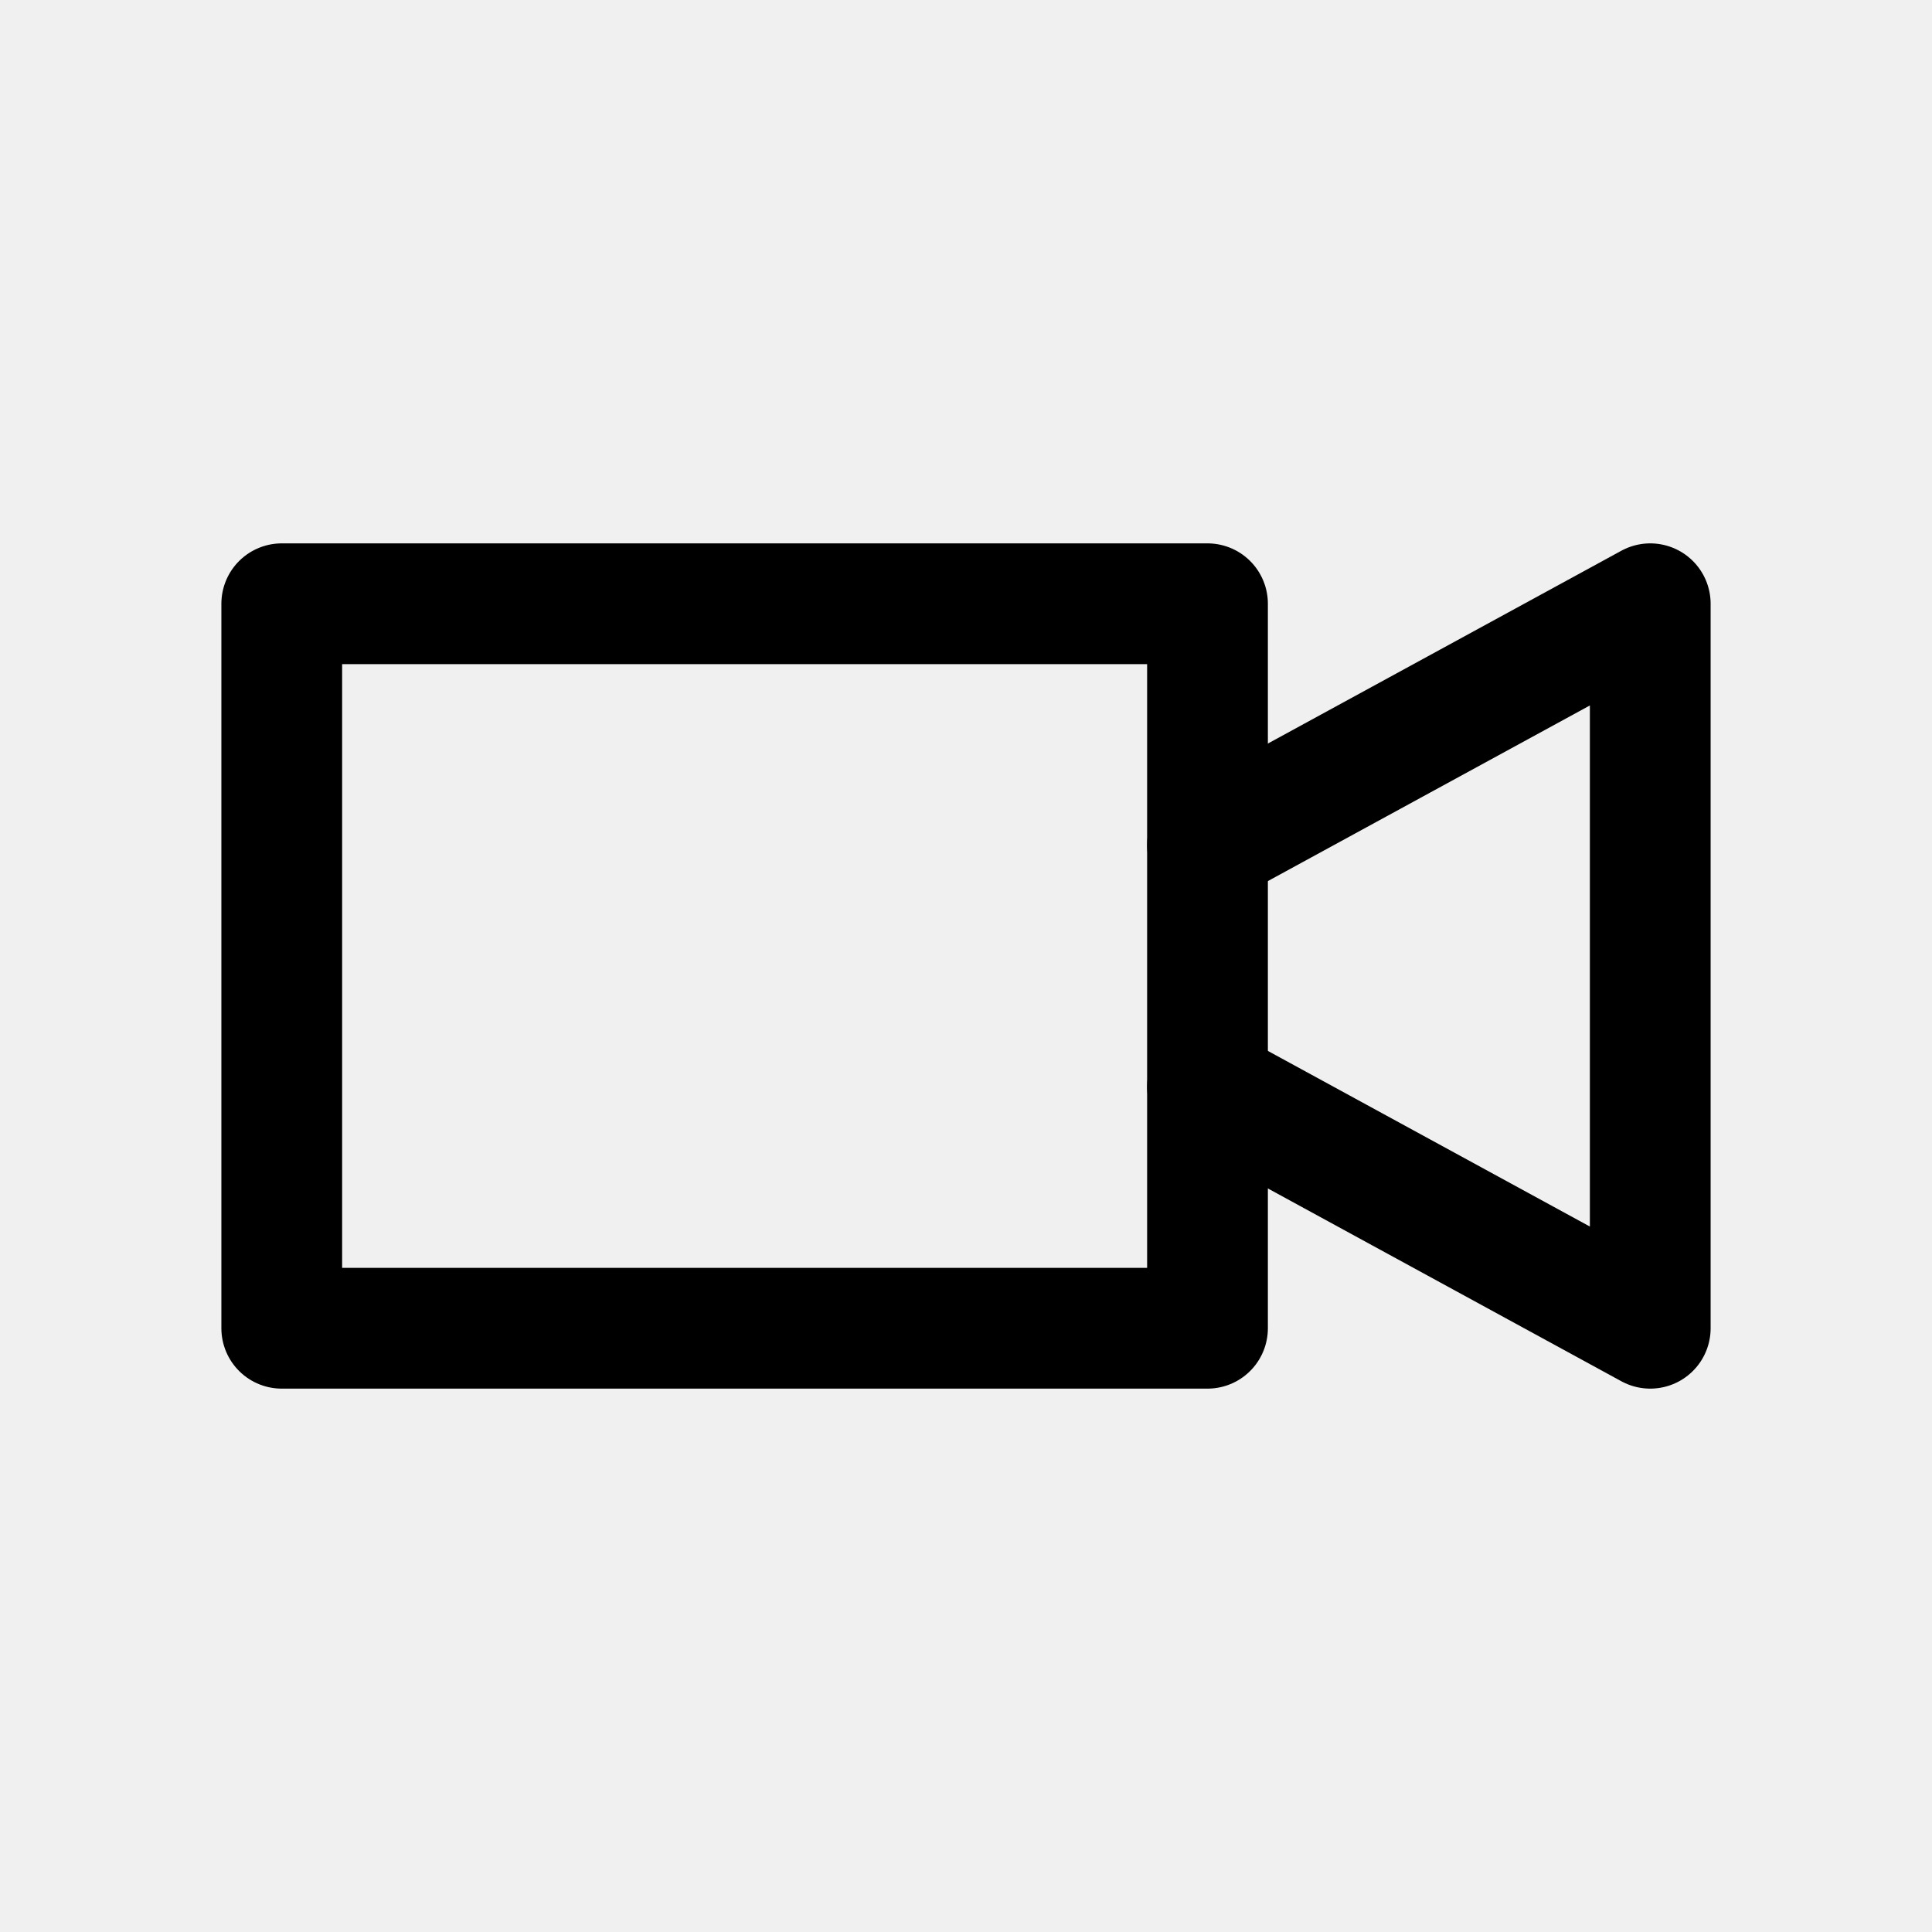
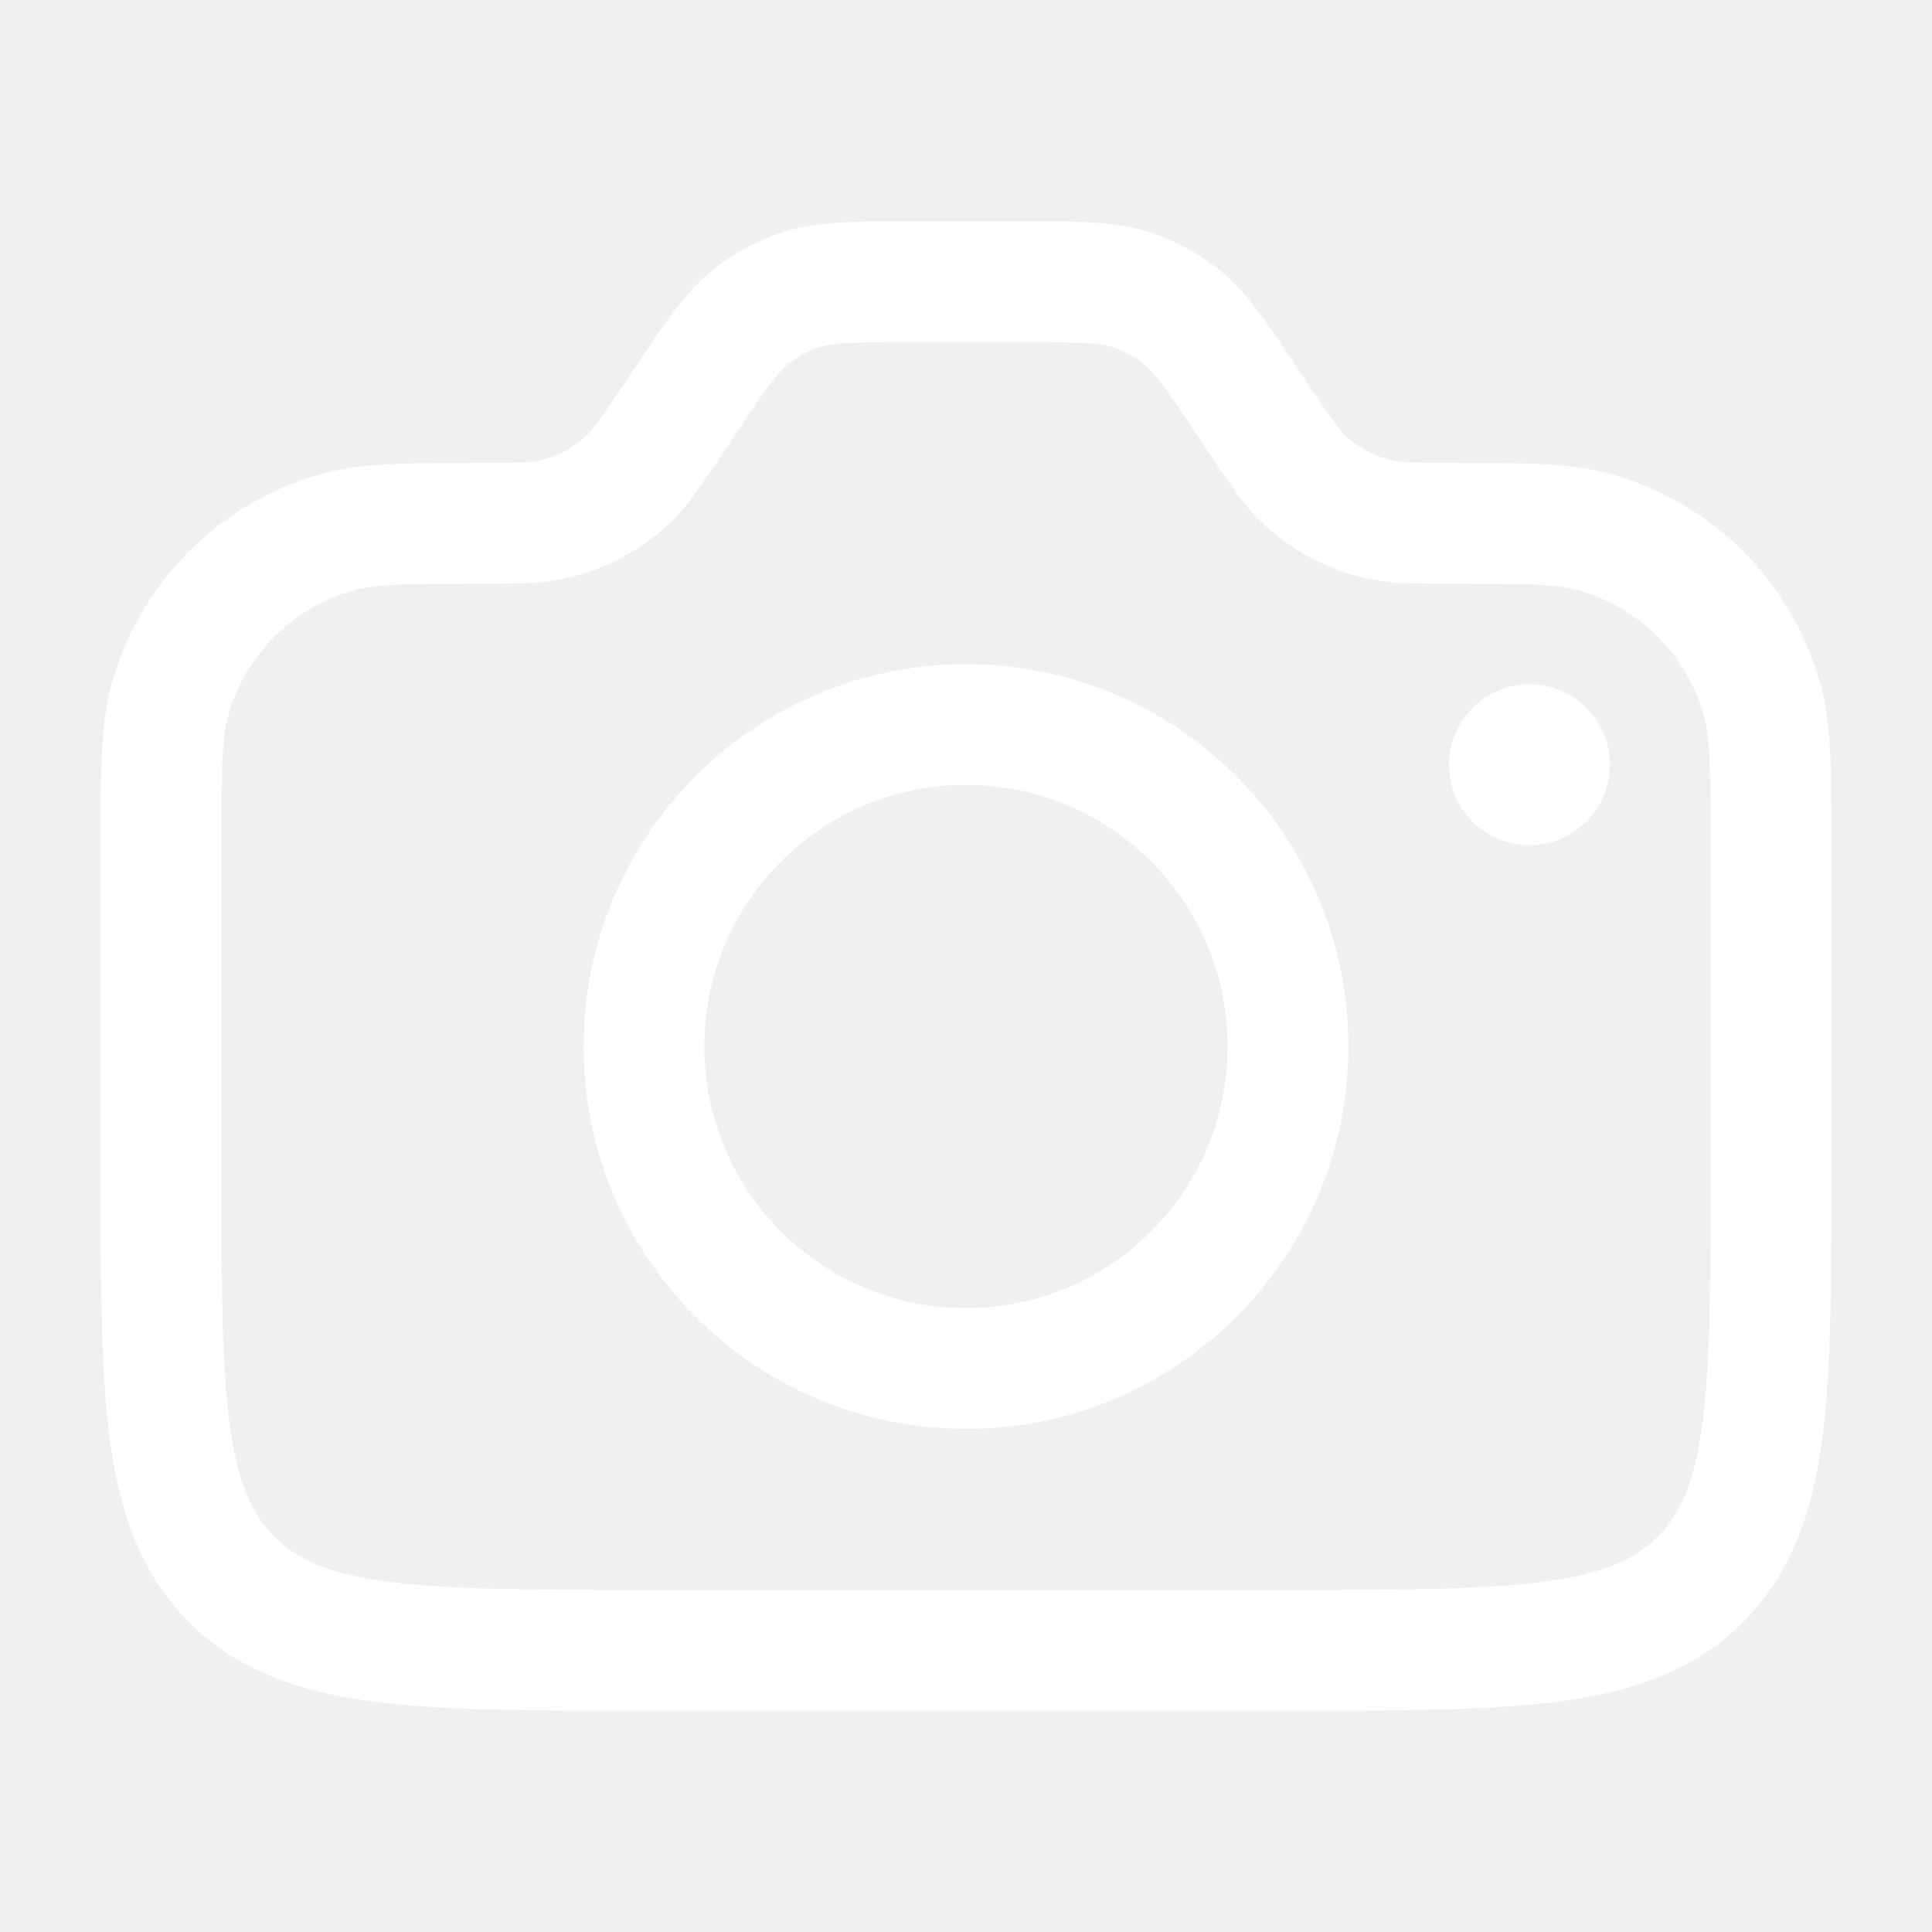
- <svg xmlns="http://www.w3.org/2000/svg" viewBox="0 0 24 24" fill="none" stroke="currentColor" stroke-width="1.5" stroke-linecap="round" stroke-linejoin="round">
-   <path d="M3.5 7.5 H15 V16.5 H3.5 Z" />
-   <path d="M15 10.5 L20.5 7.5 V16.5 L15 13.5" />
+ <svg xmlns="http://www.w3.org/2000/svg" width="24" height="24" viewBox="0 0 24 24" fill="none">
+   <path d="M12.697 3.5L11.303 3.5C10.588 3.5 10.231 3.5 9.911 3.612C9.715 3.68 9.531 3.779 9.366 3.904C9.095 4.108 8.896 4.405 8.5 5L8.5 5C8.297 5.304 7.998 5.753 7.879 5.879C7.583 6.189 7.196 6.397 6.773 6.47C6.603 6.5 6.42 6.5 6.054 6.5C5.074 6.5 4.584 6.5 4.183 6.613C3.181 6.897 2.397 7.681 2.114 8.683C2 9.084 2 9.574 2 10.554L2 14.5C2 17.328 2 18.743 2.879 19.621C3.757 20.5 5.172 20.5 8 20.5L16 20.5C18.829 20.5 20.243 20.5 21.122 19.621C22 18.743 22 17.328 22 14.5L22 10.554C22 9.574 22 9.084 21.887 8.683C21.603 7.681 20.82 6.897 19.817 6.613C19.417 6.5 18.927 6.5 17.947 6.5C17.581 6.5 17.398 6.5 17.227 6.47C16.805 6.397 16.417 6.189 16.122 5.879C16.002 5.753 15.703 5.304 15.5 5C15.104 4.405 14.906 4.108 14.635 3.904C14.469 3.779 14.285 3.68 14.09 3.612C13.769 3.5 13.412 3.5 12.697 3.5Z" stroke="white" stroke-width="1.5" stroke-linecap="round" stroke-linejoin="round" />
+   <path d="M16 13C16 15.209 14.209 17 12 17C9.791 17 8 15.209 8 13C8 10.791 9.791 9 12 9C14.209 9 16 10.791 16 13Z" stroke="white" stroke-width="1.5" stroke-linecap="round" stroke-linejoin="round" />
+   <path d="M19.125 9.5L19 9.5M19.25 9.5C19.25 9.638 19.138 9.75 19 9.75C18.862 9.75 18.75 9.638 18.75 9.5C18.75 9.362 18.862 9.25 19 9.25C19.138 9.25 19.25 9.362 19.25 9.5Z" stroke="white" stroke-width="1.5" stroke-linecap="round" stroke-linejoin="round" />
</svg>
